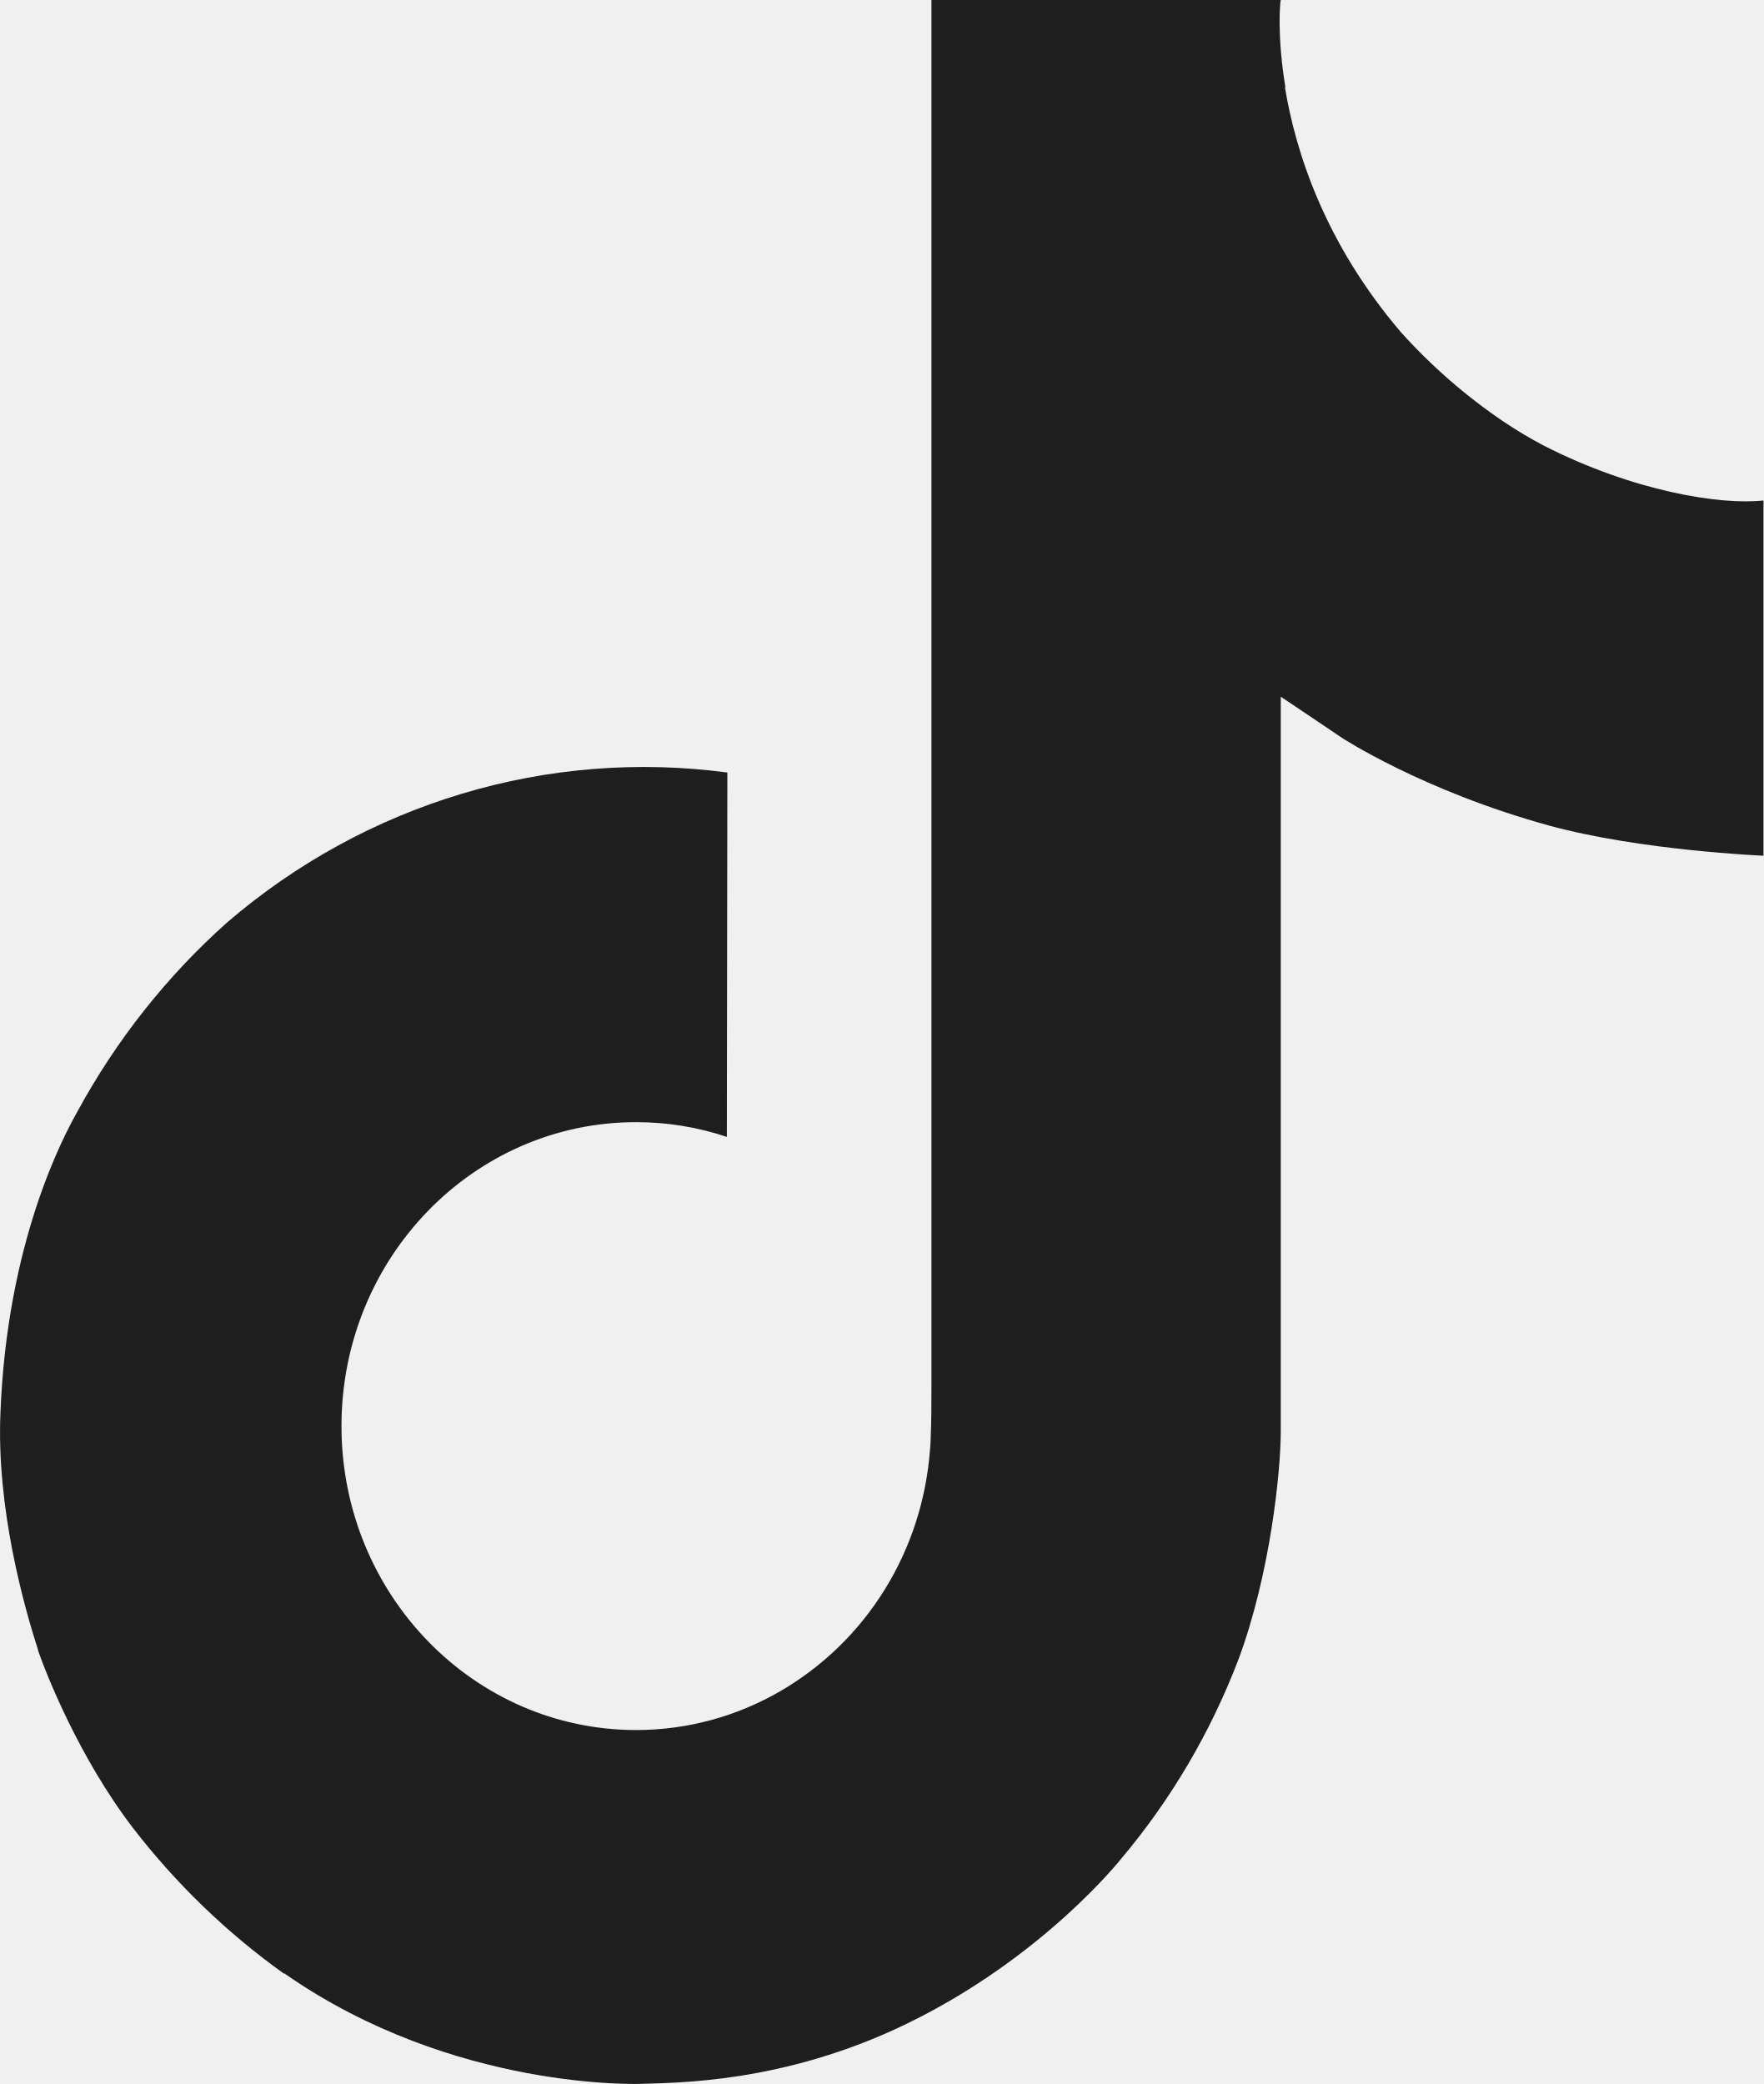
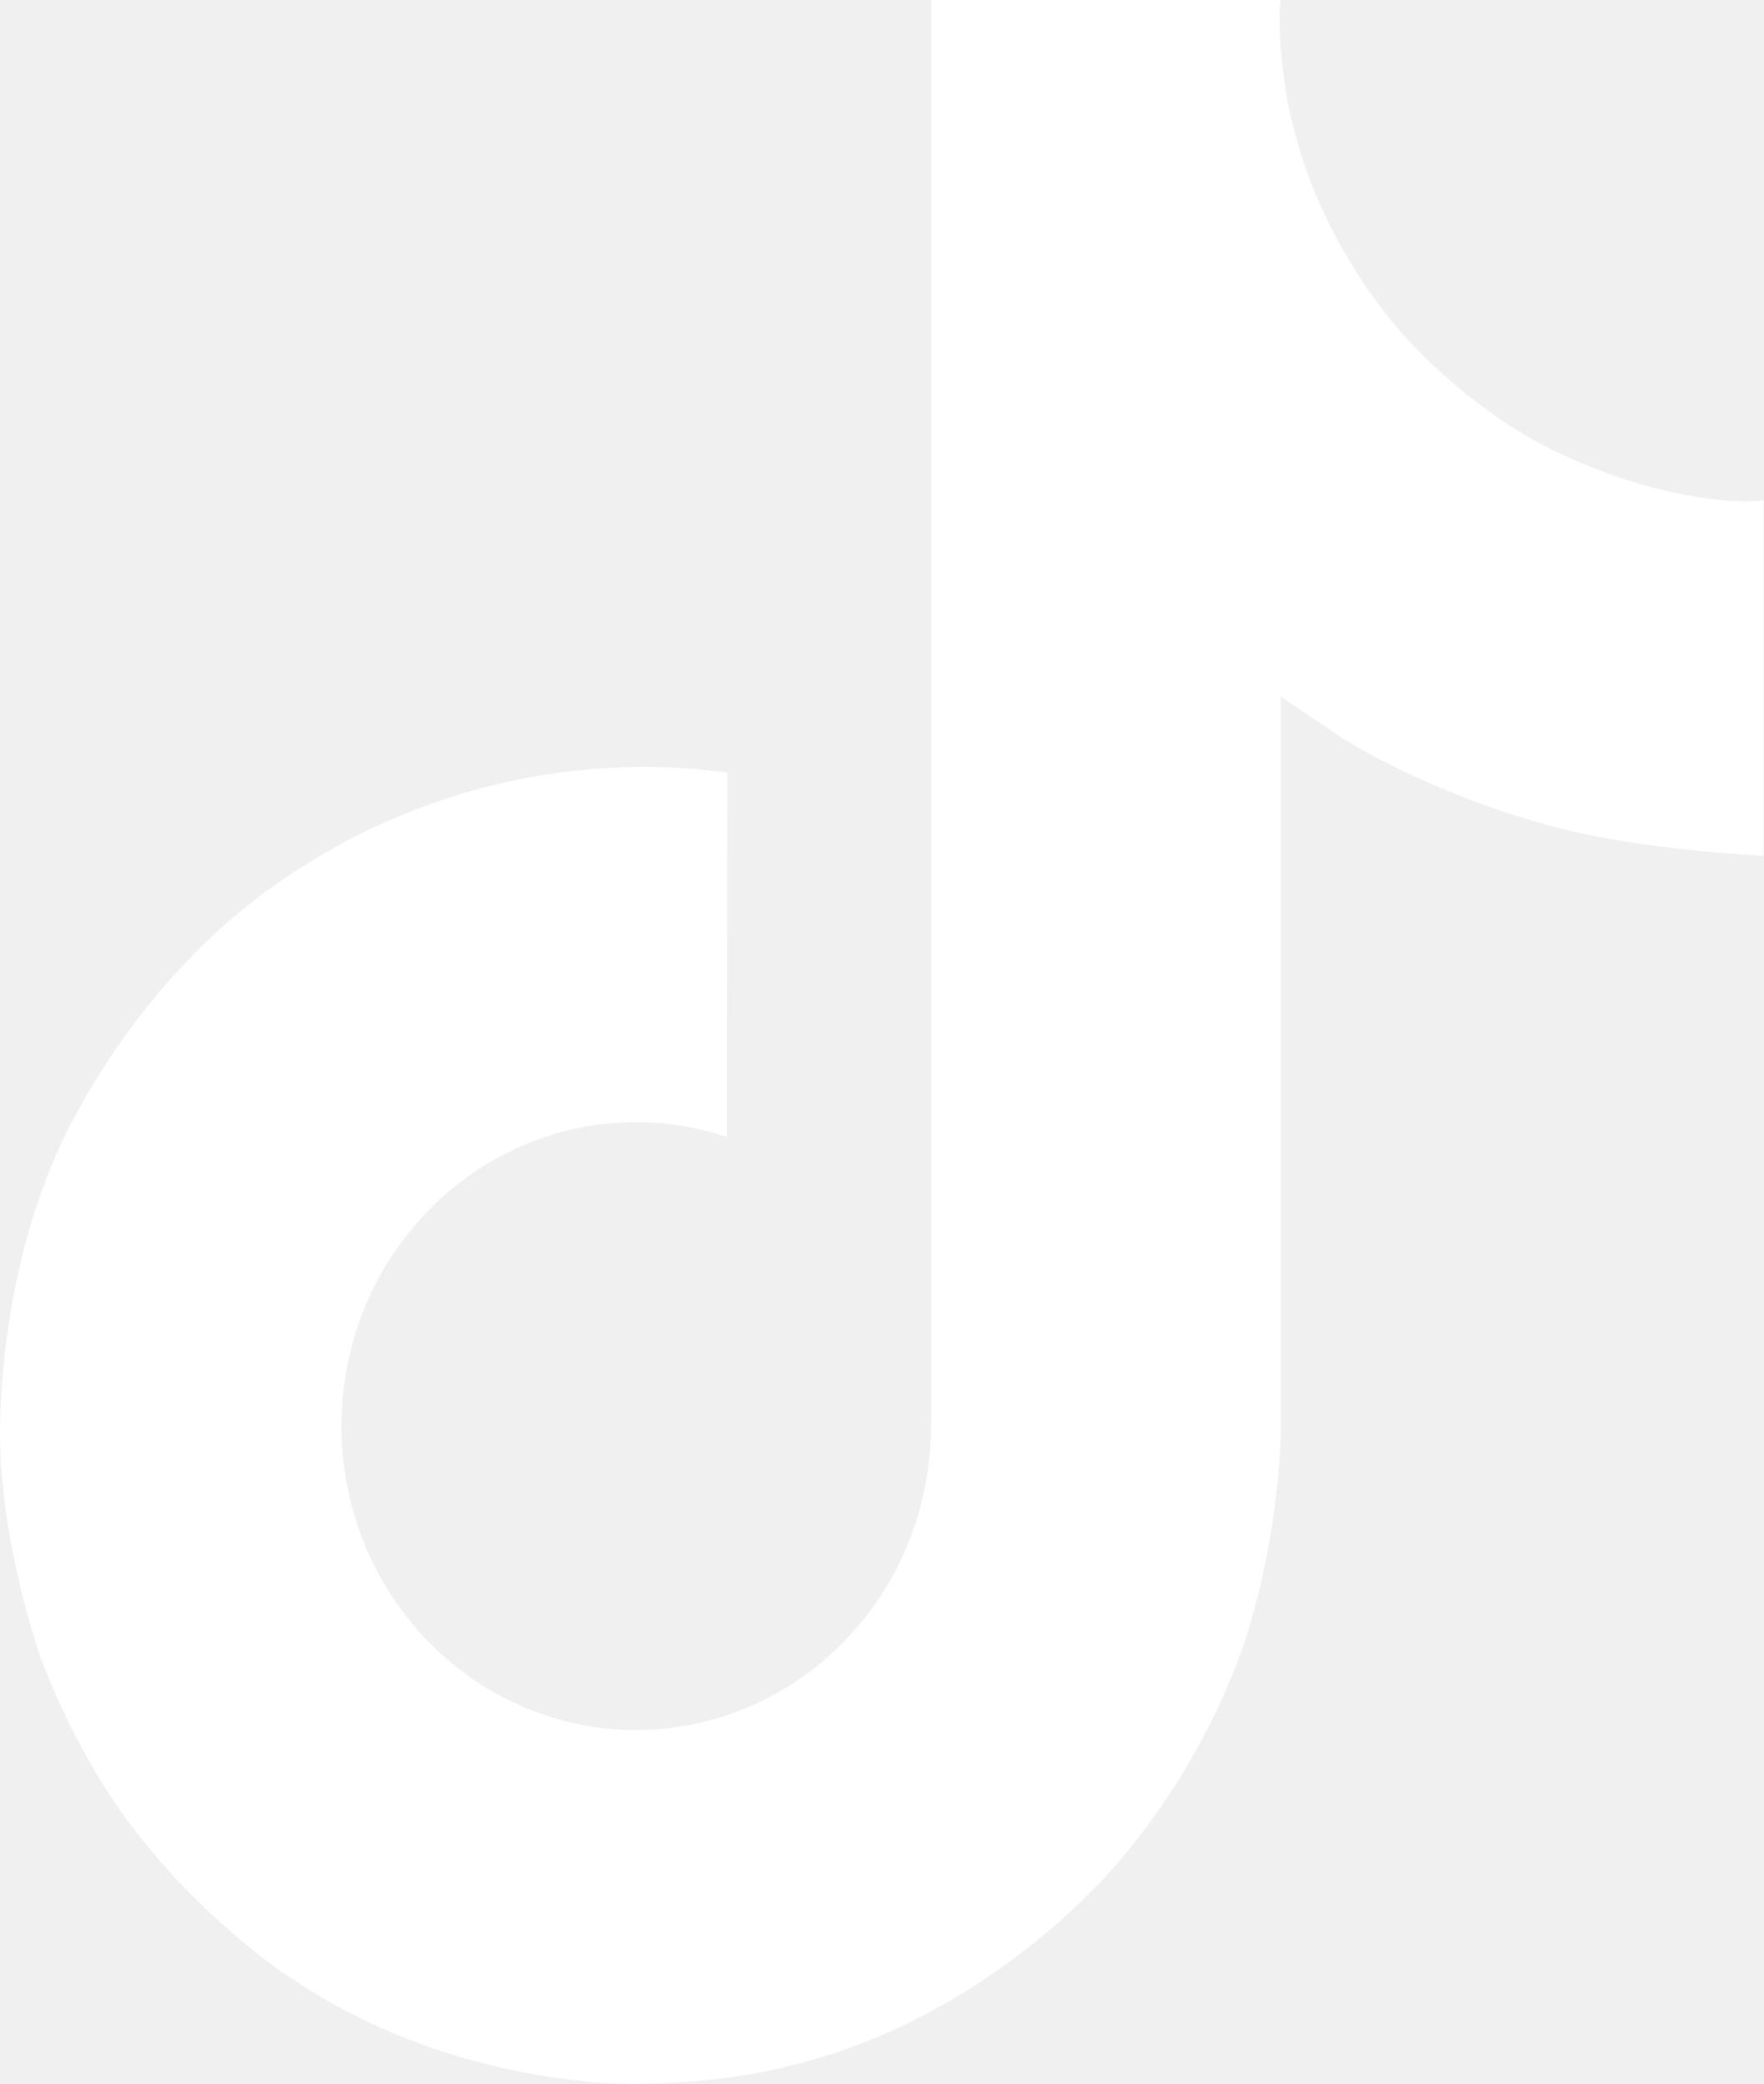
<svg xmlns="http://www.w3.org/2000/svg" width="11" height="13" viewBox="0 0 11 13" fill="none">
-   <path d="M9.63 2.78C9.544 2.735 9.461 2.685 9.38 2.631C9.145 2.472 8.93 2.285 8.739 2.073C8.26 1.512 8.081 0.943 8.015 0.545H8.018C7.963 0.214 7.986 0 7.989 0H5.81V8.633C5.81 8.749 5.81 8.864 5.805 8.977C5.805 8.991 5.804 9.004 5.803 9.019C5.803 9.025 5.803 9.032 5.801 9.038C5.801 9.04 5.801 9.042 5.801 9.043C5.778 9.353 5.682 9.652 5.519 9.915C5.357 10.177 5.134 10.394 4.87 10.548C4.595 10.708 4.285 10.792 3.968 10.792C2.953 10.792 2.13 9.943 2.13 8.896C2.13 7.848 2.953 7 3.968 7C4.161 7 4.352 7.031 4.534 7.092L4.537 4.819C3.982 4.745 3.418 4.79 2.882 4.951C2.345 5.112 1.846 5.385 1.417 5.754C1.042 6.088 0.726 6.487 0.484 6.932C0.392 7.095 0.045 7.748 0.003 8.808C-0.024 9.409 0.153 10.032 0.237 10.29V10.295C0.29 10.447 0.494 10.964 0.828 11.401C1.098 11.751 1.416 12.058 1.773 12.313V12.308L1.778 12.313C2.833 13.048 4.003 12.999 4.003 12.999C4.206 12.991 4.884 12.999 5.654 12.625C6.509 12.211 6.995 11.593 6.995 11.593C7.306 11.224 7.553 10.803 7.726 10.349C7.923 9.818 7.989 9.181 7.989 8.926V4.346C8.016 4.363 8.368 4.601 8.368 4.601C8.368 4.601 8.875 4.934 9.667 5.151C10.235 5.306 11 5.338 11 5.338V3.122C10.732 3.152 10.188 3.065 9.63 2.78Z" fill="#1E1E1E" />
+   <path d="M9.63 2.78C9.544 2.735 9.461 2.685 9.38 2.631C9.145 2.472 8.93 2.285 8.739 2.073C8.26 1.512 8.081 0.943 8.015 0.545H8.018C7.963 0.214 7.986 0 7.989 0H5.81V8.633C5.81 8.749 5.81 8.864 5.805 8.977C5.805 8.991 5.804 9.004 5.803 9.019C5.803 9.025 5.803 9.032 5.801 9.038C5.801 9.04 5.801 9.042 5.801 9.043C5.778 9.353 5.682 9.652 5.519 9.915C5.357 10.177 5.134 10.394 4.87 10.548C4.595 10.708 4.285 10.792 3.968 10.792C2.953 10.792 2.13 9.943 2.13 8.896C2.13 7.848 2.953 7 3.968 7C4.161 7 4.352 7.031 4.534 7.092L4.537 4.819C3.982 4.745 3.418 4.79 2.882 4.951C2.345 5.112 1.846 5.385 1.417 5.754C1.042 6.088 0.726 6.487 0.484 6.932C0.392 7.095 0.045 7.748 0.003 8.808C-0.024 9.409 0.153 10.032 0.237 10.29V10.295C0.29 10.447 0.494 10.964 0.828 11.401C1.098 11.751 1.416 12.058 1.773 12.313V12.308L1.778 12.313C2.833 13.048 4.003 12.999 4.003 12.999C4.206 12.991 4.884 12.999 5.654 12.625C6.509 12.211 6.995 11.593 6.995 11.593C7.306 11.224 7.553 10.803 7.726 10.349C7.923 9.818 7.989 9.181 7.989 8.926V4.346C8.016 4.363 8.368 4.601 8.368 4.601C8.368 4.601 8.875 4.934 9.667 5.151C10.235 5.306 11 5.338 11 5.338V3.122C10.732 3.152 10.188 3.065 9.63 2.78Z" fill="#fff" />
</svg>
